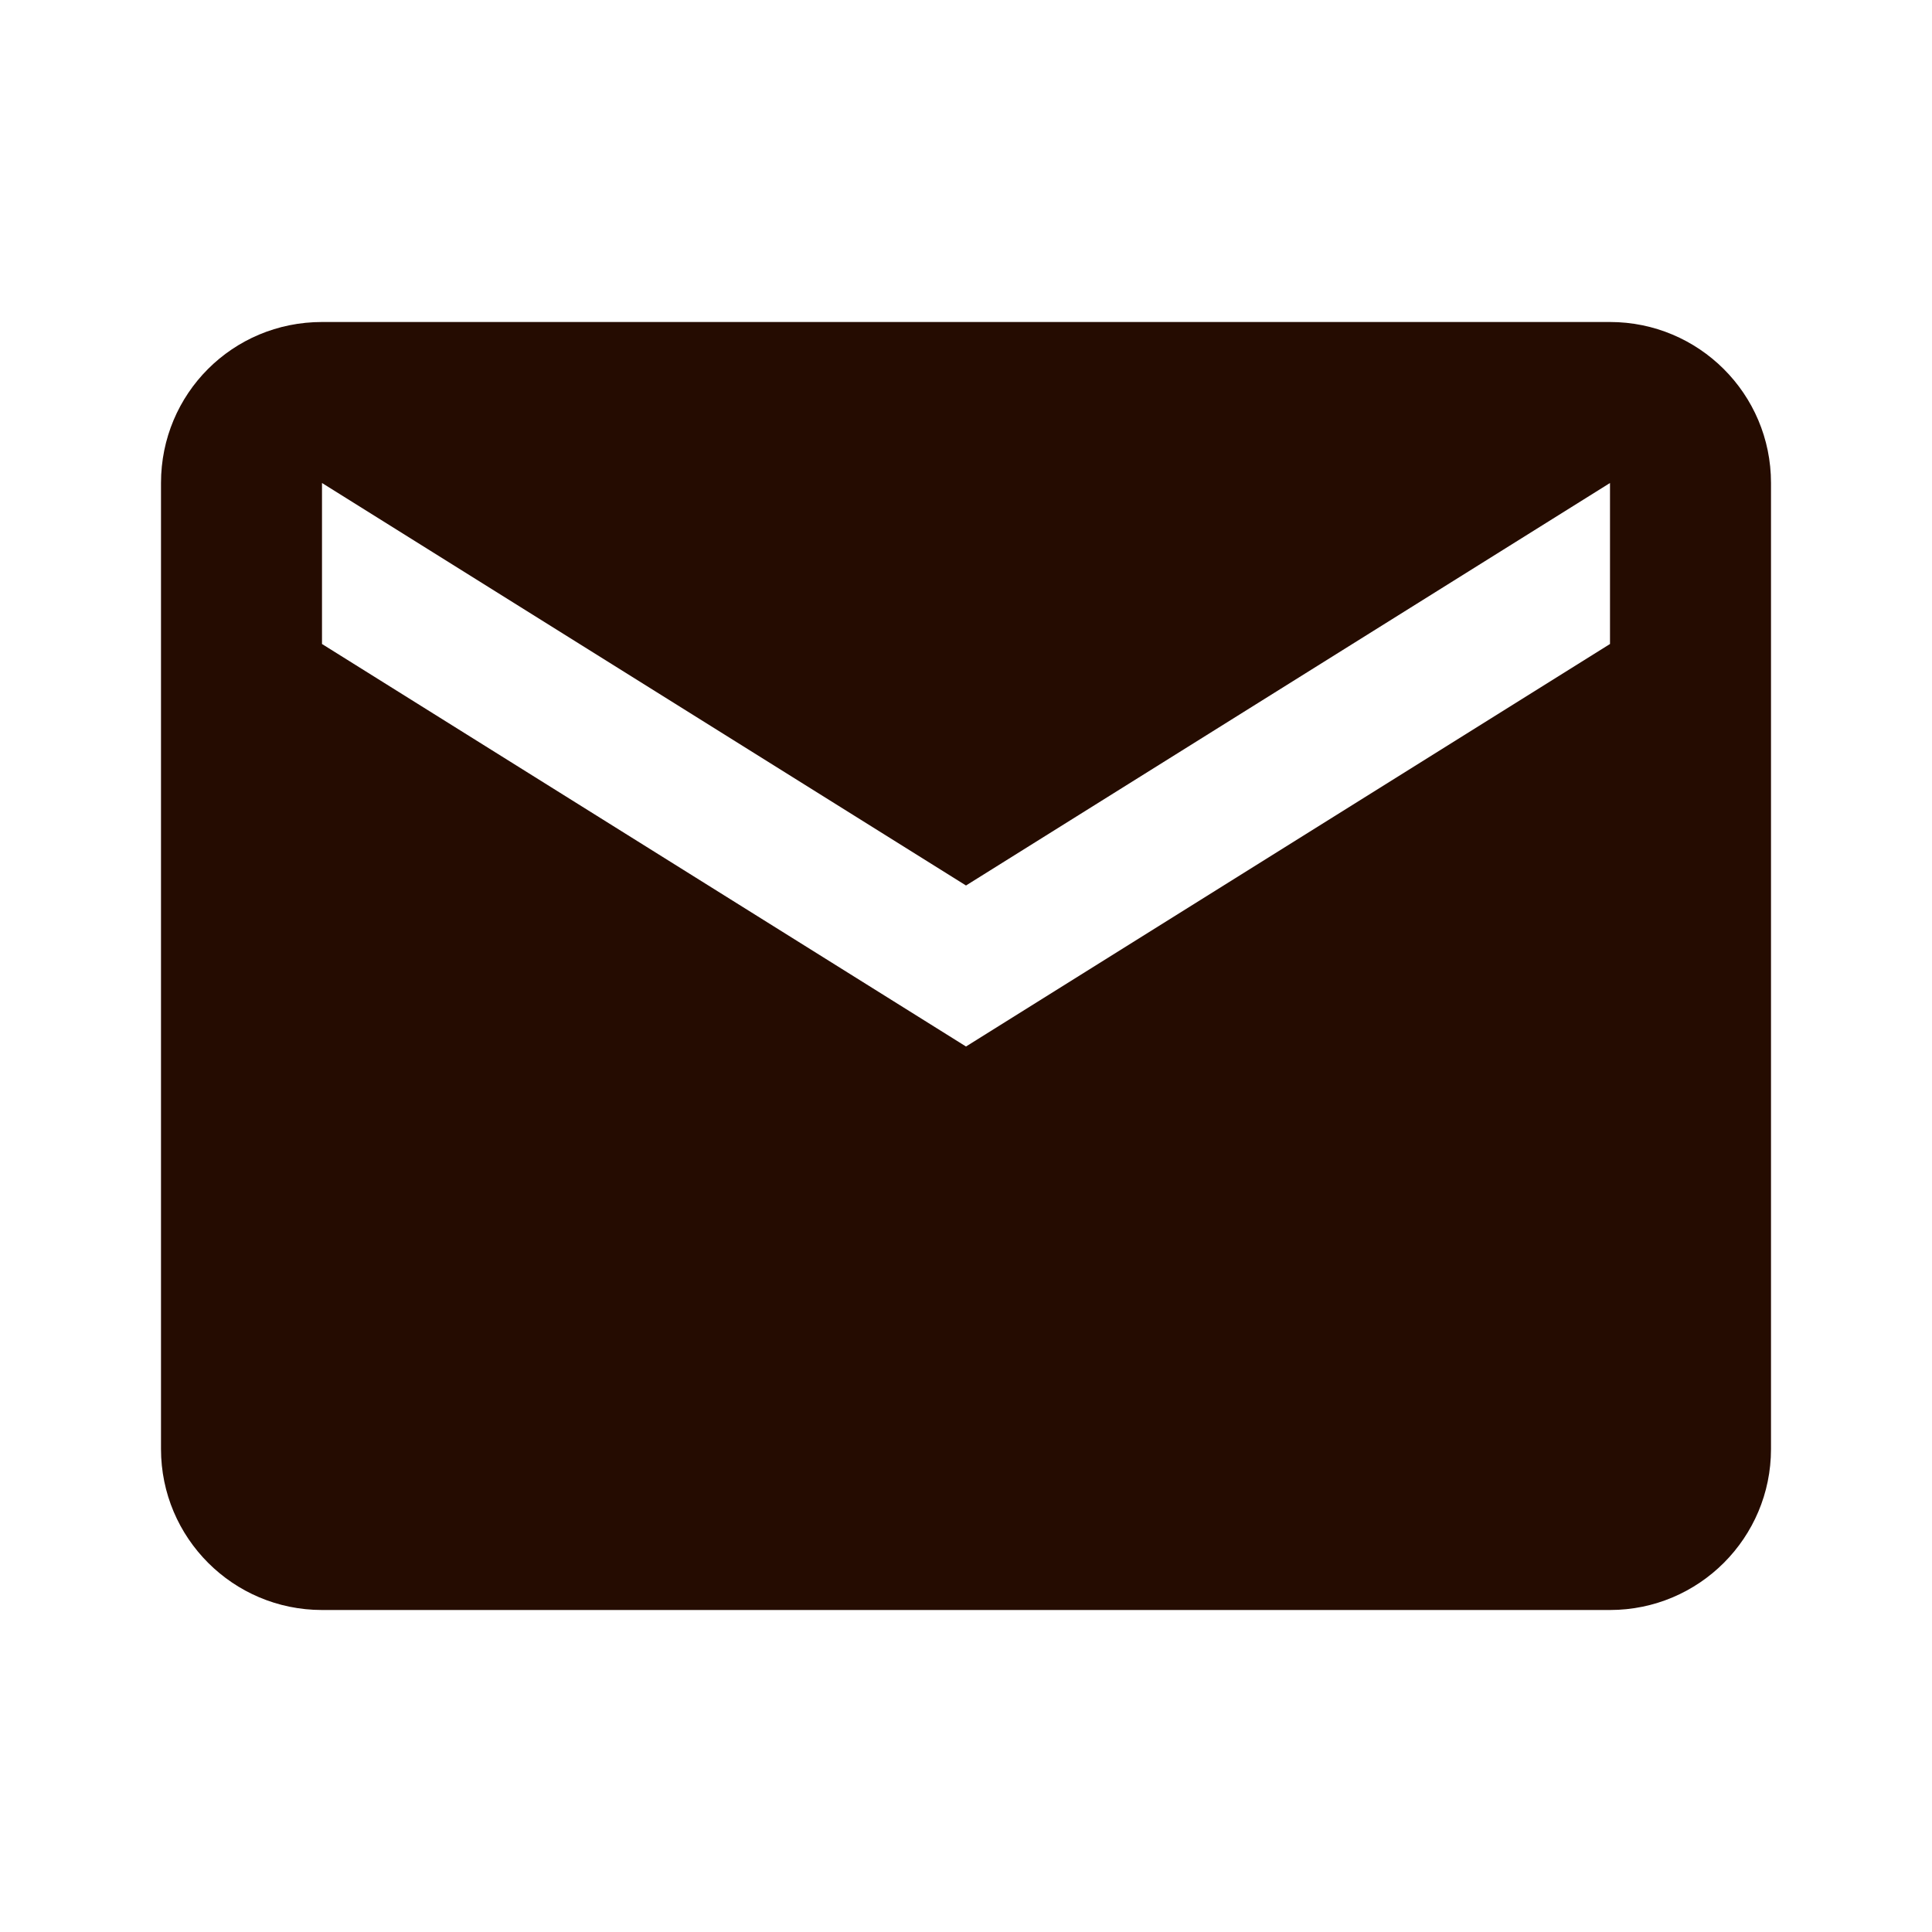
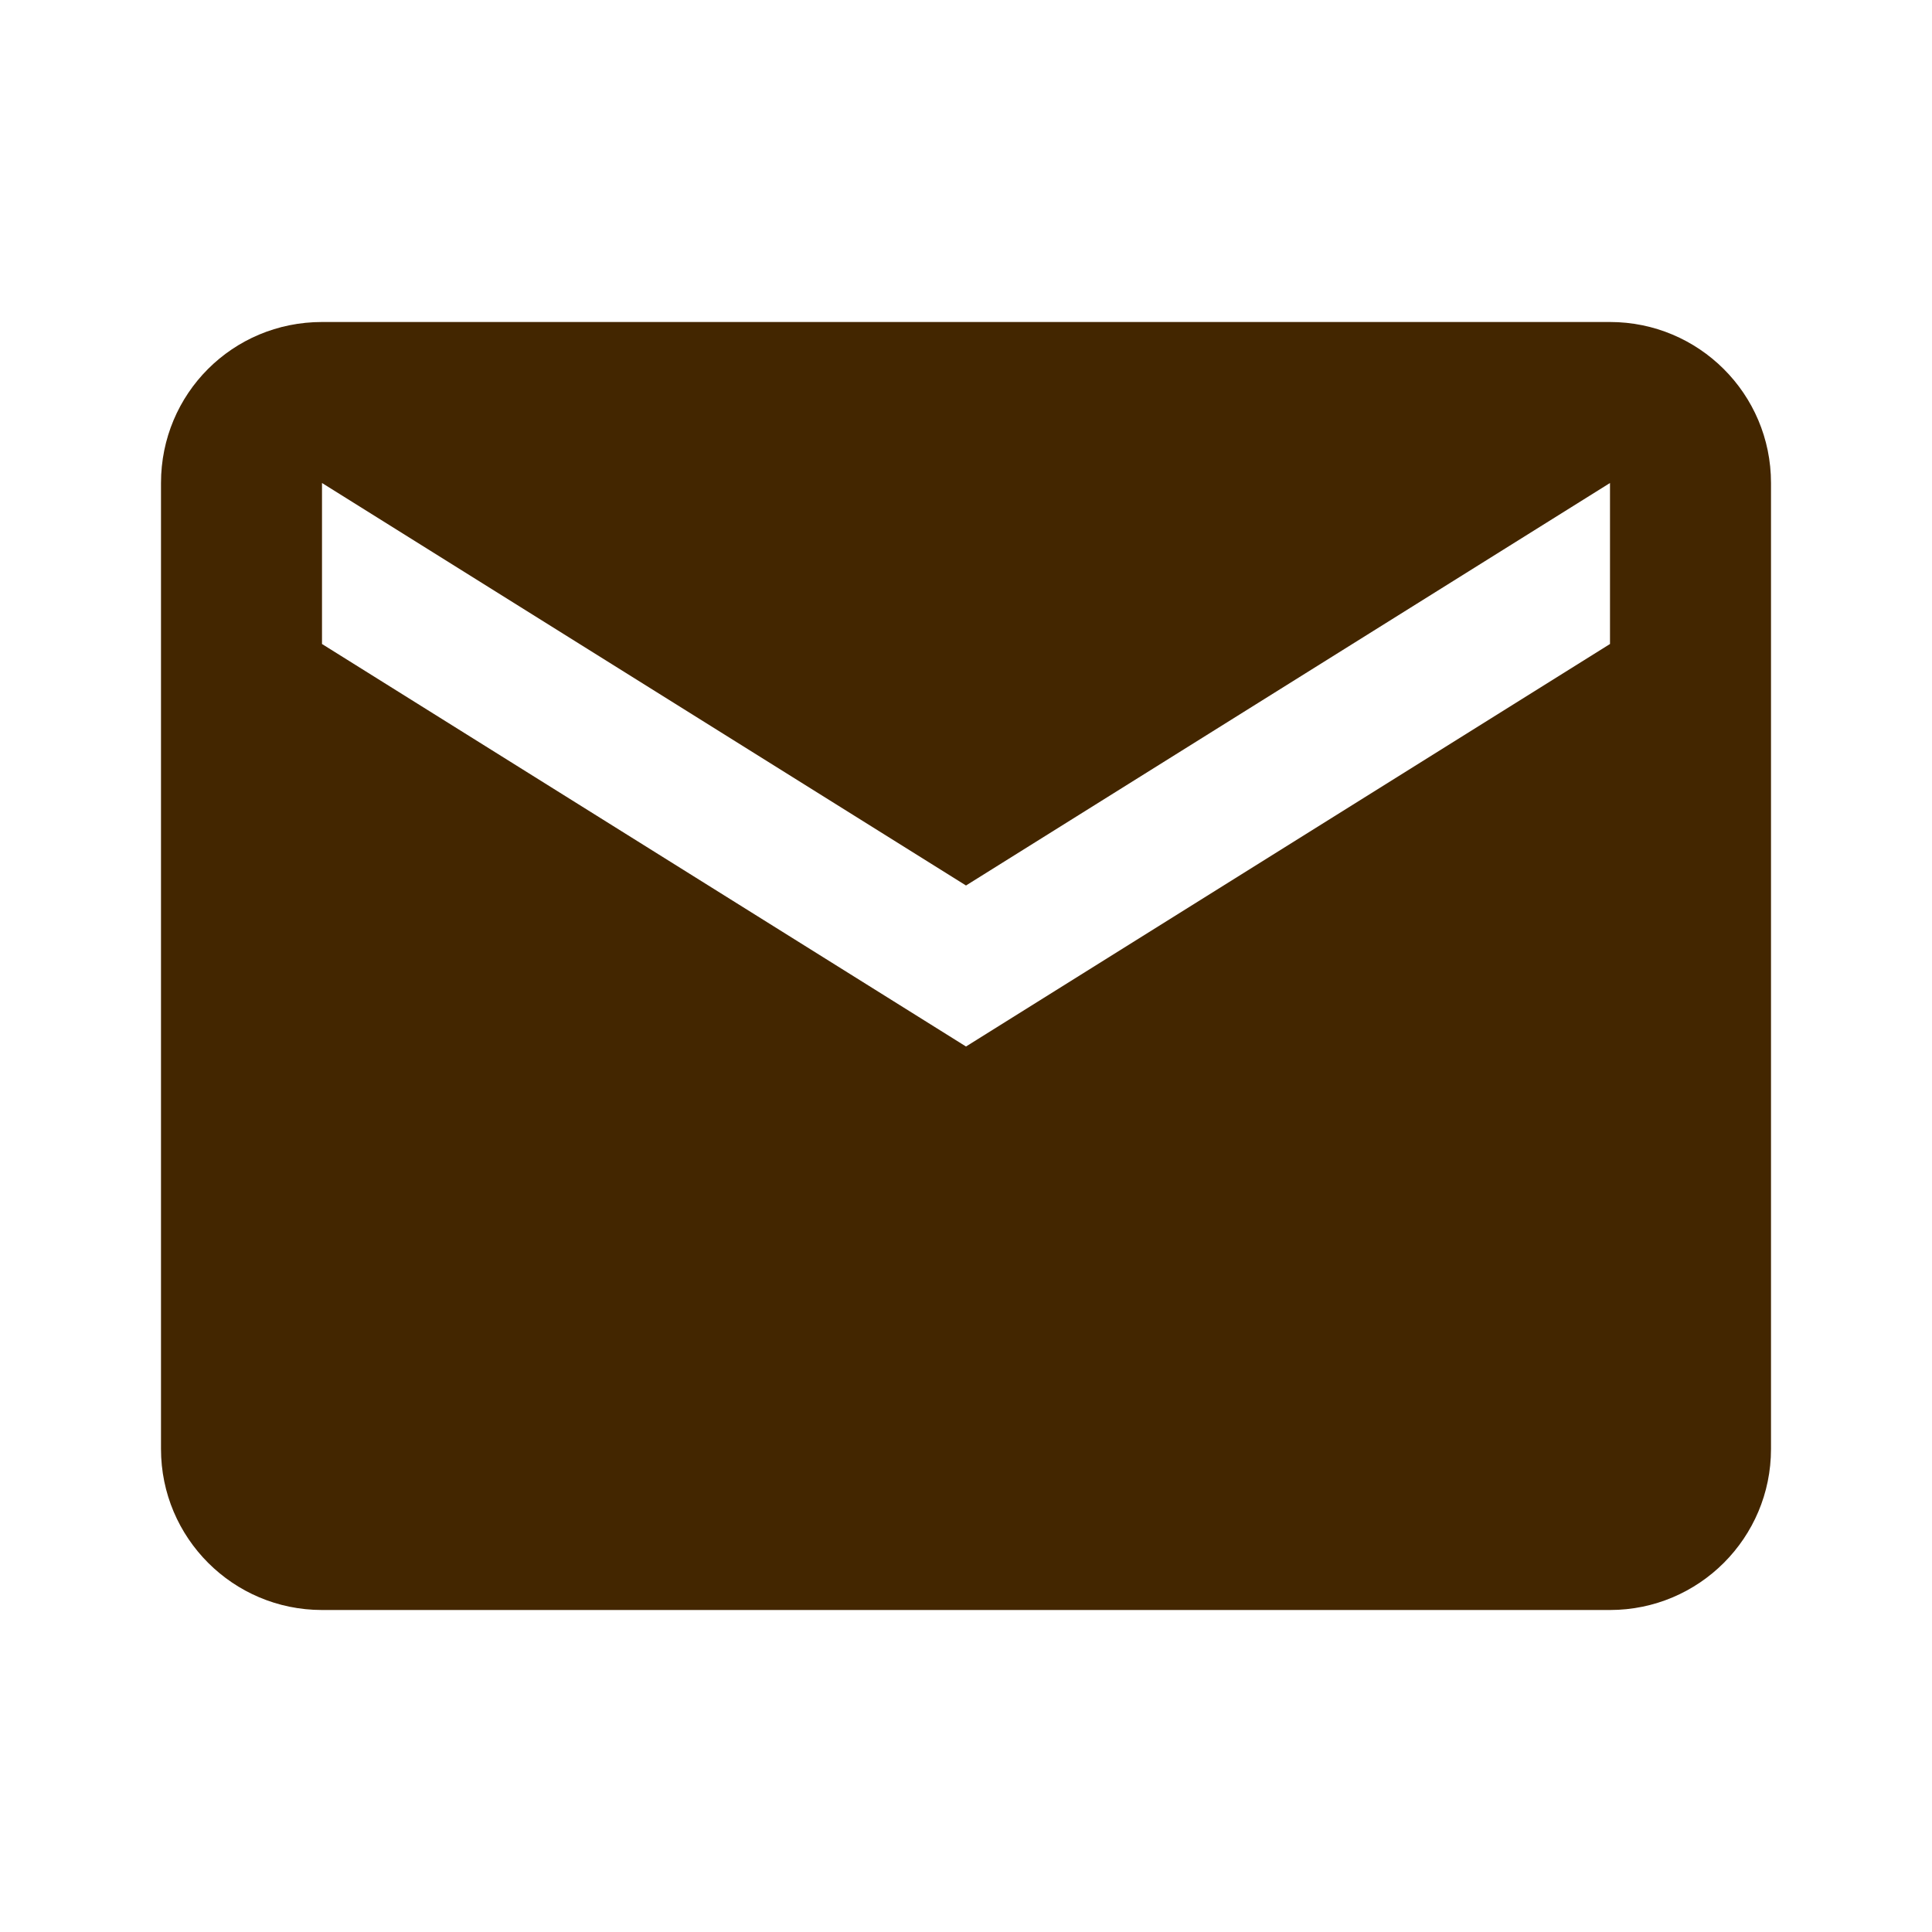
<svg xmlns="http://www.w3.org/2000/svg" viewBox="0 0 24 24">
-   <path d="M20,8L12,13L4,8V6L12,11L20,6M20,4H4C2.89,4 2,4.89 2,6V18A2,2 0 0,0 4,20H20A2,2 0 0,0 22,18V6C22,4.89 21.1,4 20,4Z" fill="#250c01" />
+   <path d="M20,8L12,13L4,8V6L12,11L20,6M20,4H4C2.89,4 2,4.89 2,6V18A2,2 0 0,0 4,20H20A2,2 0 0,0 22,18V6C22,4.89 21.1,4 20,4Z" fill="#432600" />
</svg>
